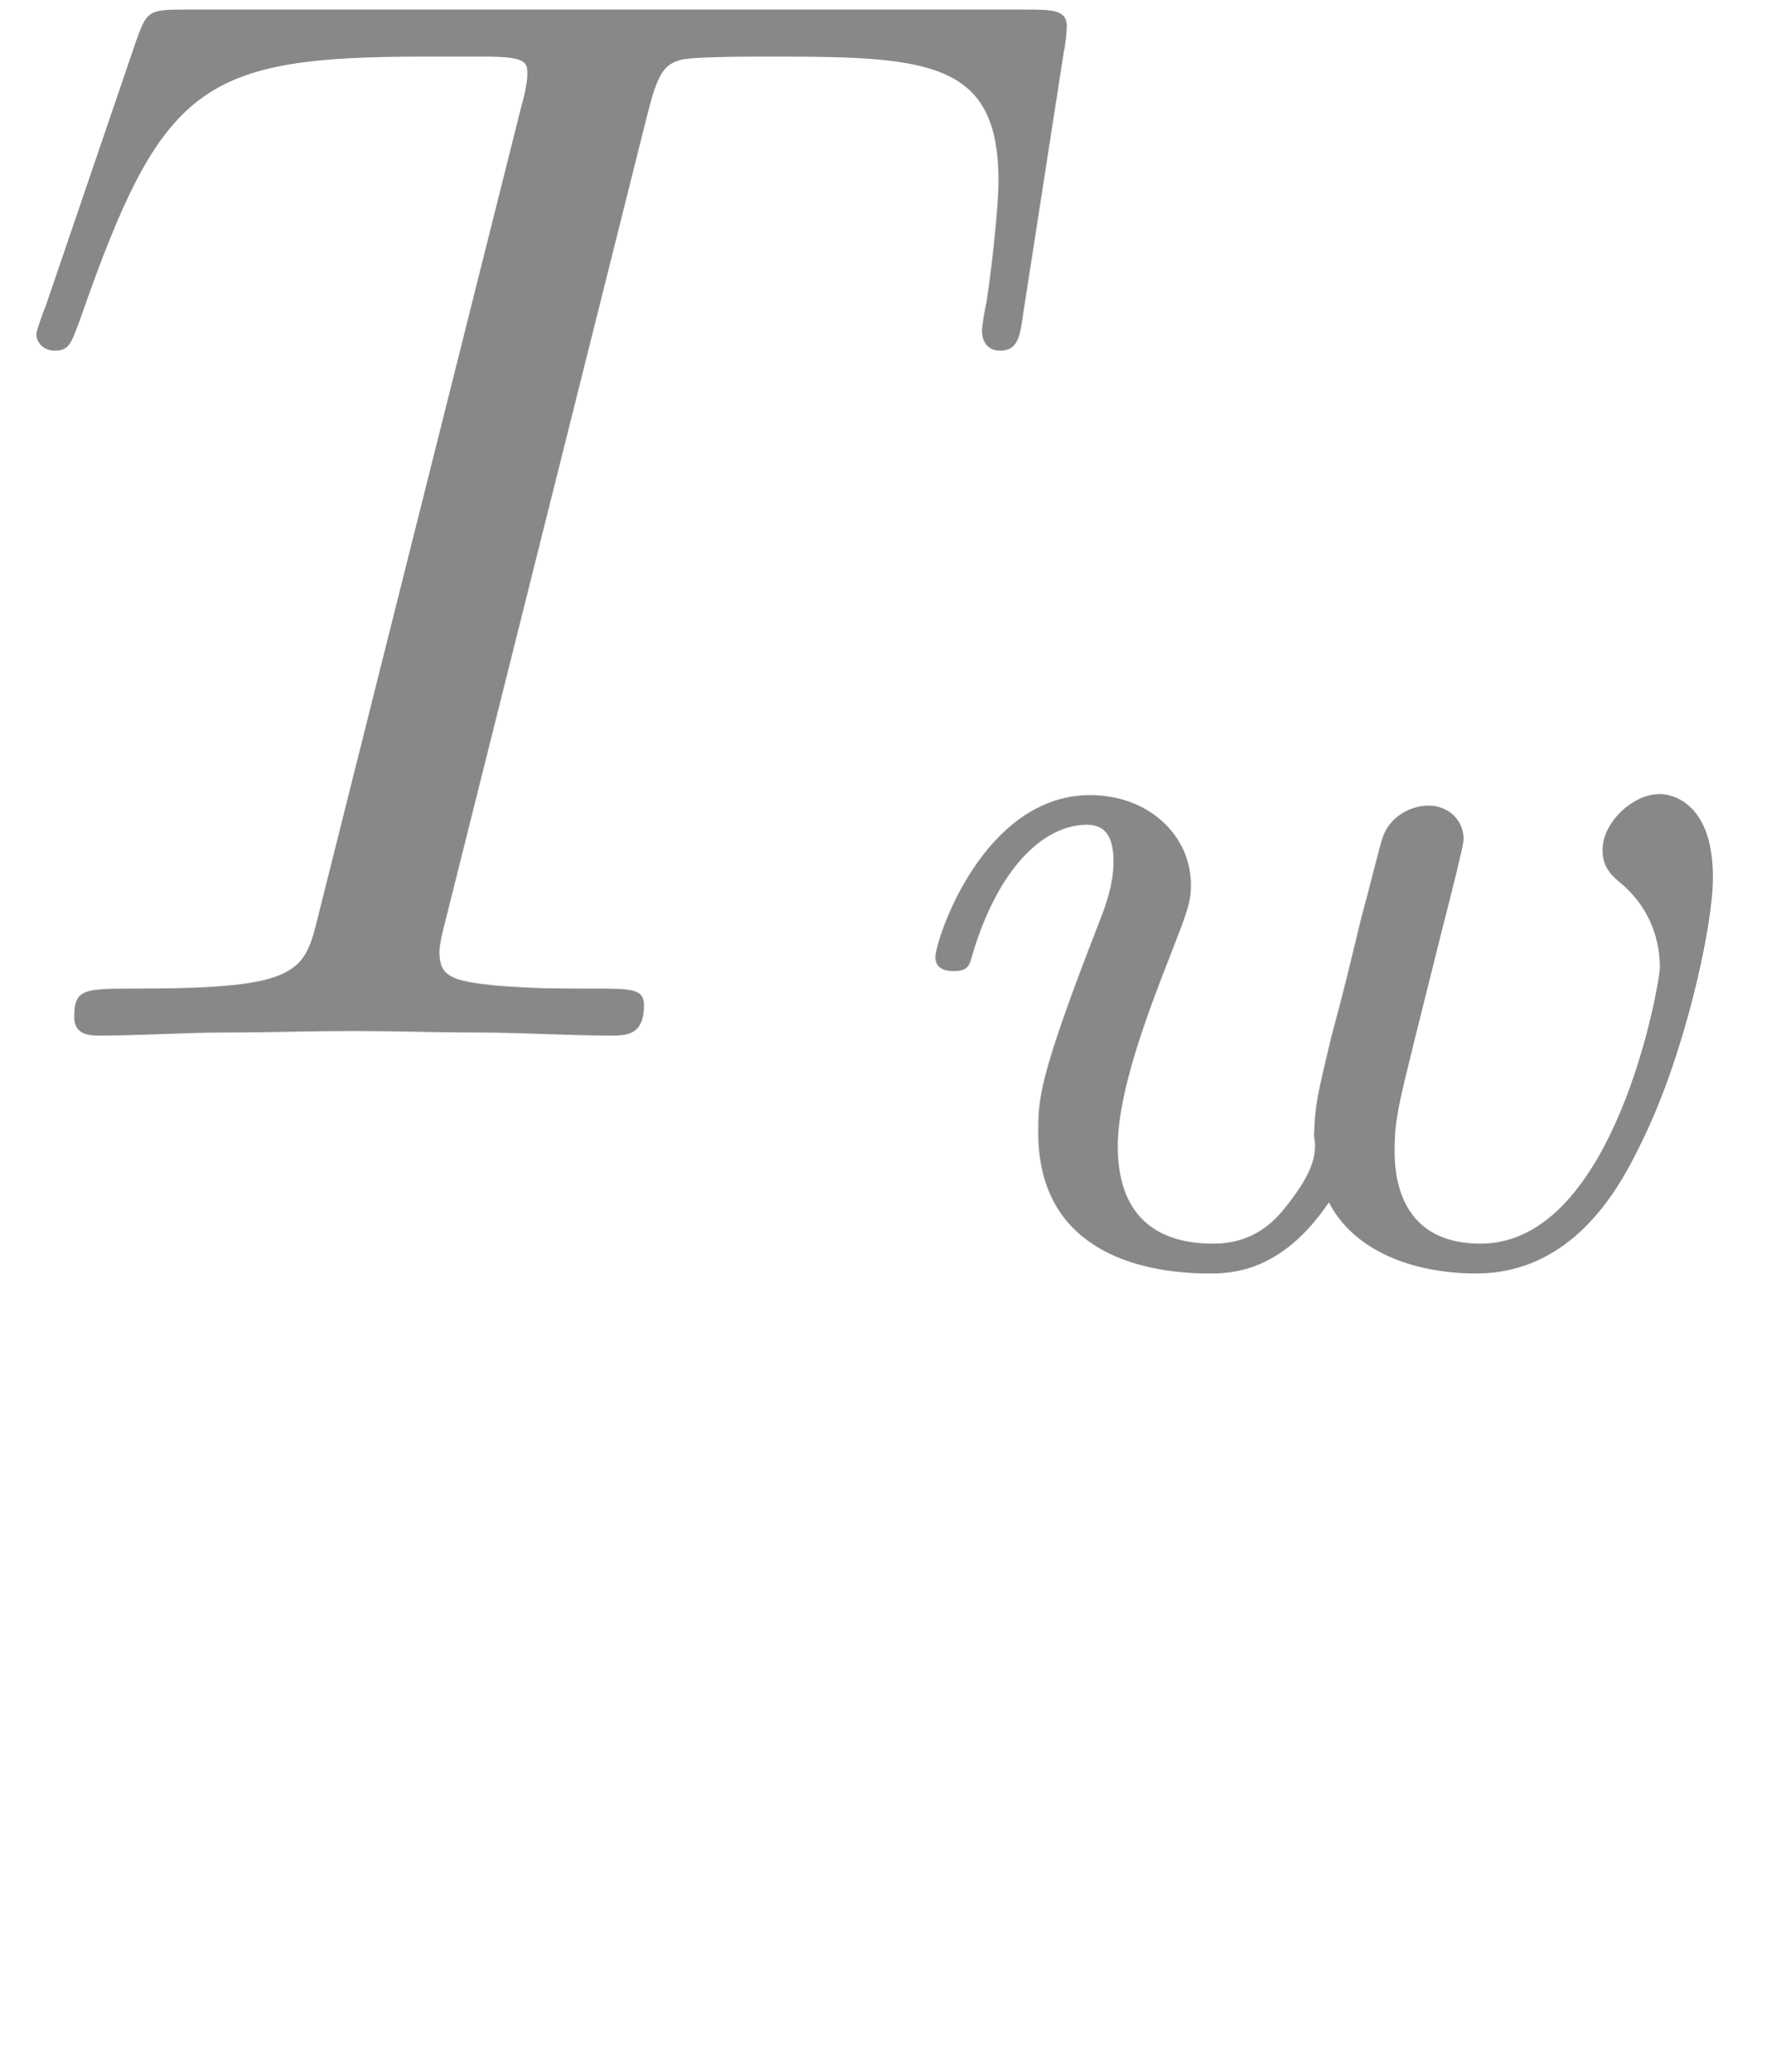
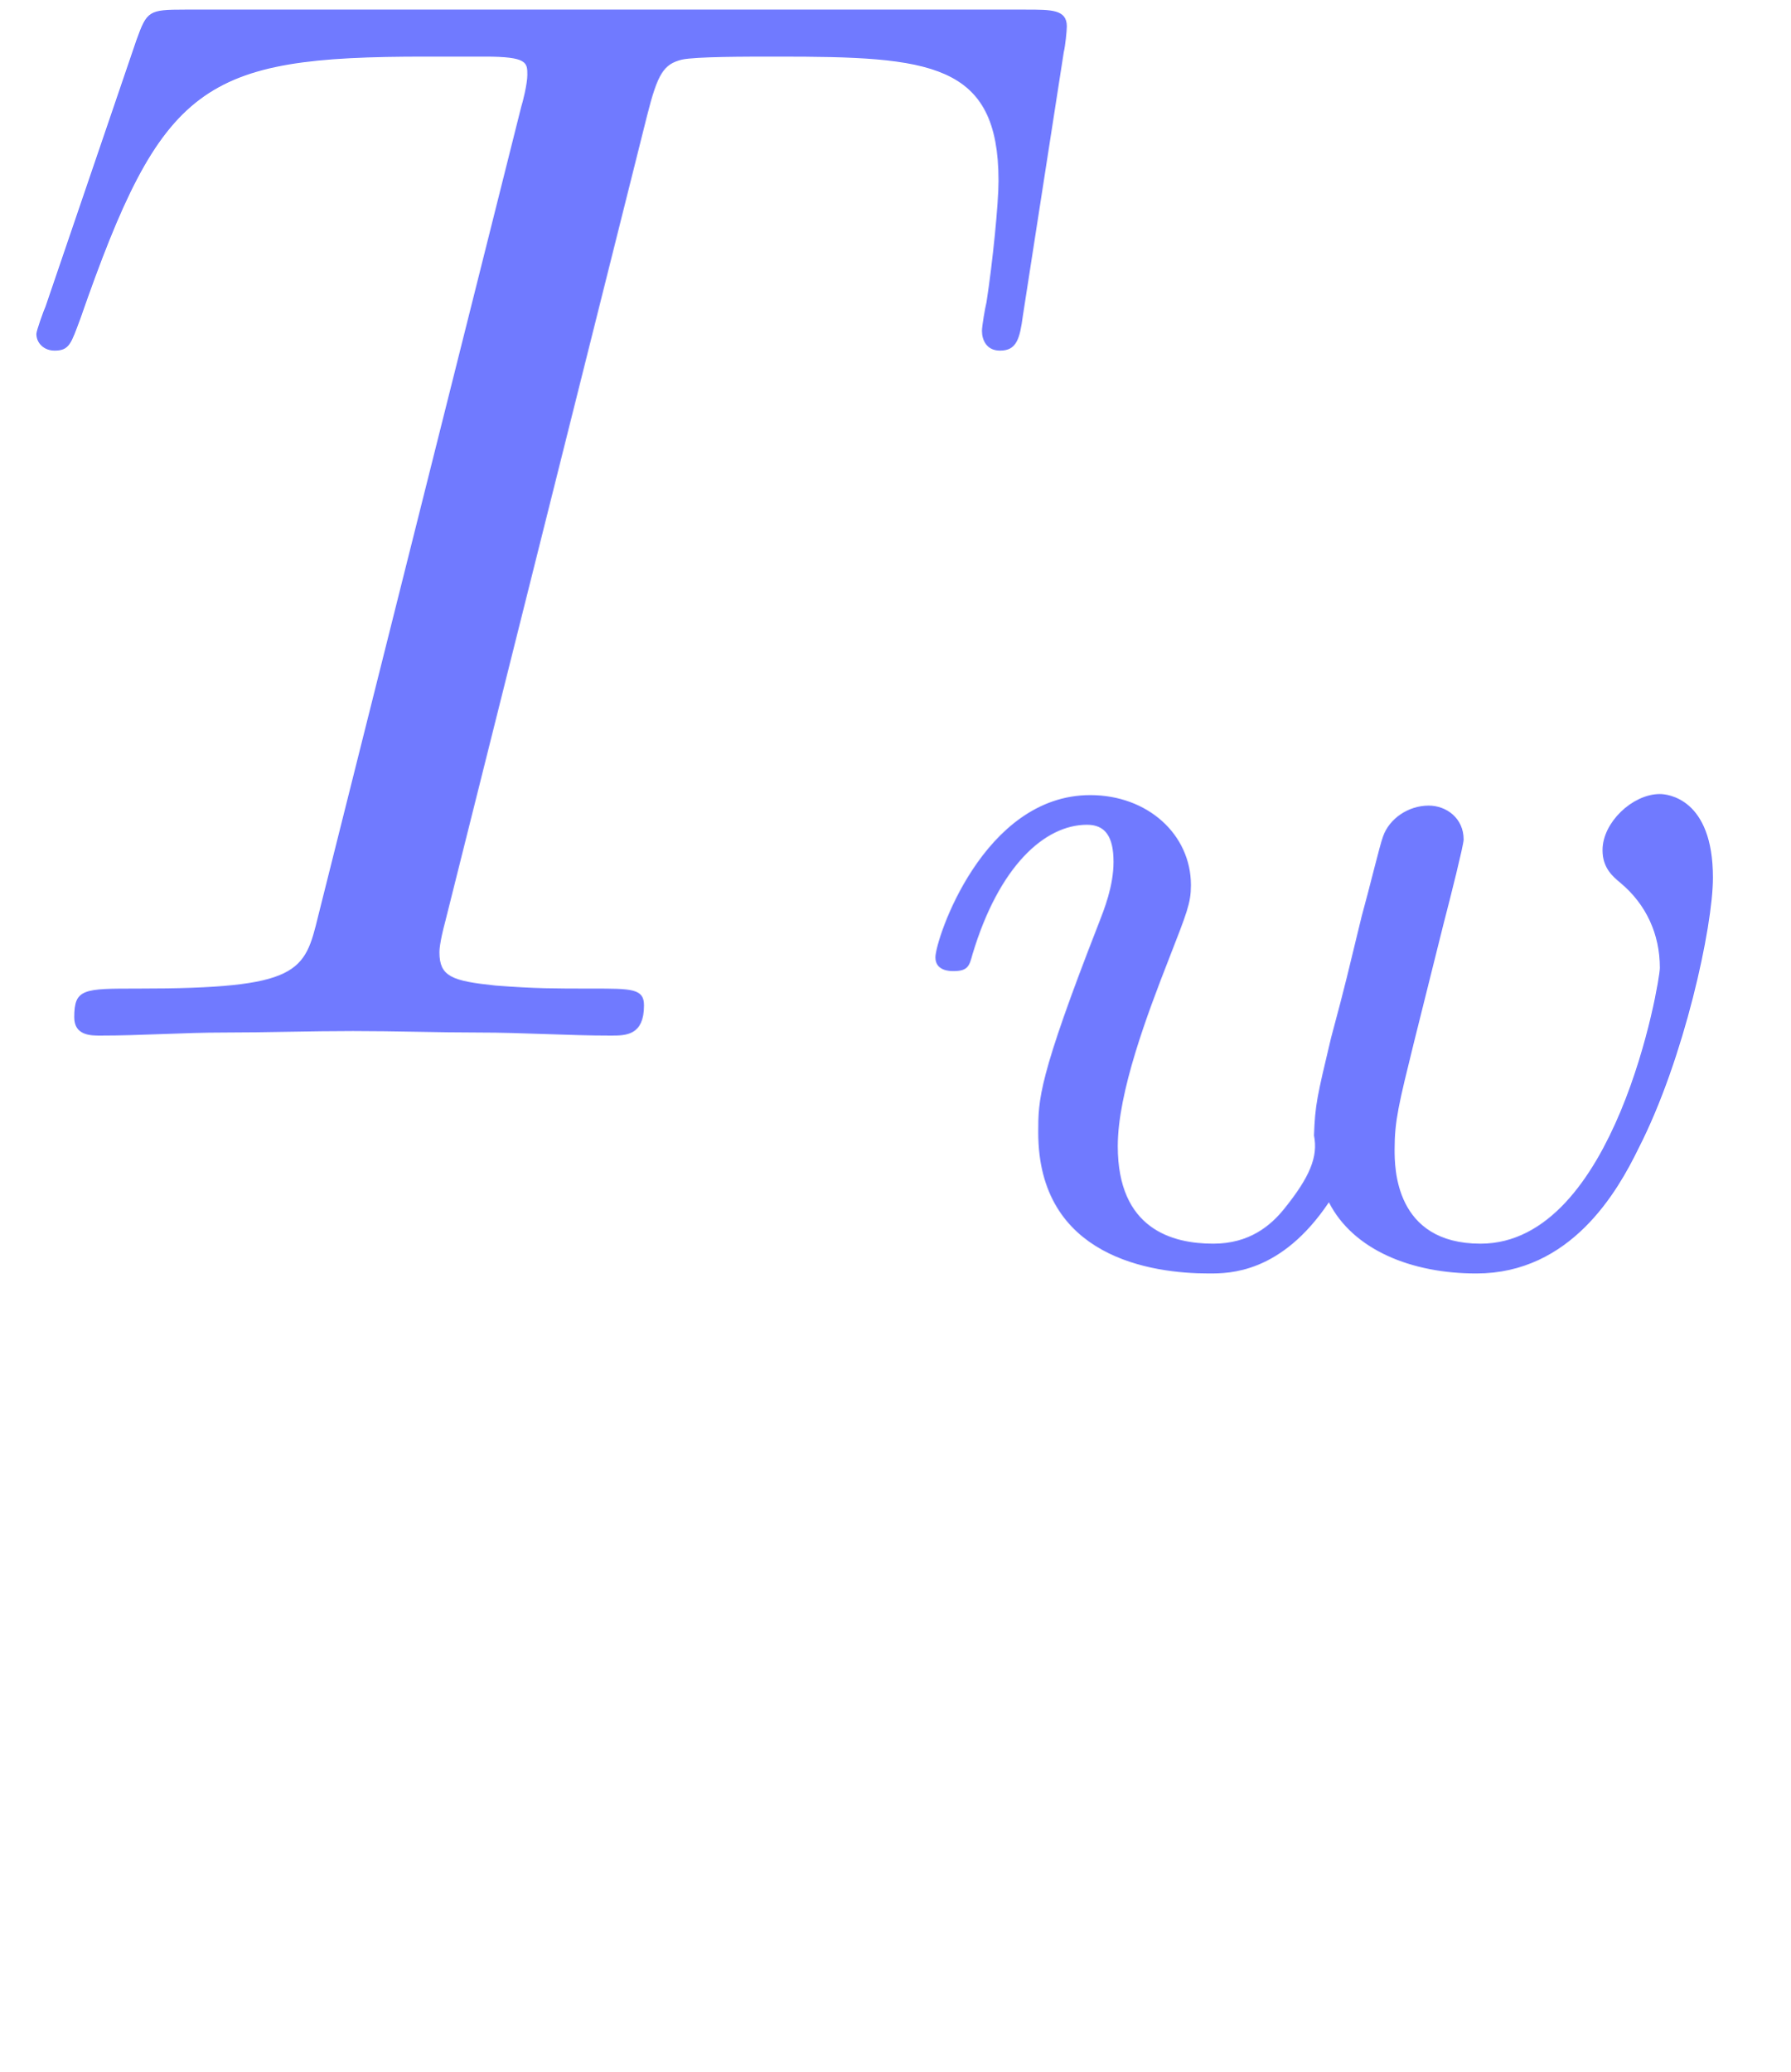
<svg xmlns="http://www.w3.org/2000/svg" xmlns:ns1="http://github.com/leegao/readme2tex/" xmlns:xlink="http://www.w3.org/1999/xlink" version="1.1" width="11.773pt" height="13.616pt" viewBox="-52.075 -68.845 11.773 13.616" ns1:offset="1.4943809999999935">
  <defs>
    <path id="g2-97" d="M3.318-.757C3.357-.359 3.626 .06 4.095 .06C4.304 .06 4.912-.08 4.912-.887V-1.445H4.663V-.887C4.663-.309 4.413-.249 4.304-.249C3.975-.249 3.935-.697 3.935-.747V-2.74C3.935-3.158 3.935-3.547 3.577-3.915C3.188-4.304 2.69-4.463 2.212-4.463C1.395-4.463 .707-3.995 .707-3.337C.707-3.039 .907-2.869 1.166-2.869C1.445-2.869 1.624-3.068 1.624-3.328C1.624-3.447 1.574-3.776 1.116-3.786C1.385-4.134 1.873-4.244 2.192-4.244C2.68-4.244 3.248-3.856 3.248-2.969V-2.6C2.74-2.57 2.042-2.54 1.415-2.242C.667-1.903 .418-1.385 .418-.946C.418-.139 1.385 .11 2.012 .11C2.67 .11 3.128-.289 3.318-.757ZM3.248-2.391V-1.395C3.248-.448 2.531-.11 2.082-.11C1.594-.11 1.186-.458 1.186-.956C1.186-1.504 1.604-2.331 3.248-2.391Z" />
    <path id="g0-84" d="M4.254-6.047C4.324-6.326 4.364-6.386 4.483-6.416C4.573-6.436 4.902-6.436 5.111-6.436C6.117-6.436 6.565-6.396 6.565-5.619C6.565-5.469 6.526-5.081 6.486-4.822C6.476-4.782 6.456-4.663 6.456-4.633C6.456-4.573 6.486-4.503 6.575-4.503C6.685-4.503 6.705-4.583 6.725-4.732L6.994-6.466C7.004-6.506 7.014-6.605 7.014-6.635C7.014-6.745 6.914-6.745 6.745-6.745H1.215C.976-6.745 .966-6.735 .897-6.545L.299-4.792C.289-4.772 .239-4.633 .239-4.613C.239-4.553 .289-4.503 .359-4.503C.458-4.503 .468-4.553 .528-4.712C1.066-6.257 1.325-6.436 2.8-6.436H3.188C3.467-6.436 3.467-6.396 3.467-6.316C3.467-6.257 3.437-6.137 3.427-6.107L2.092-.787C2.002-.418 1.973-.309 .907-.309C.548-.309 .488-.309 .488-.12C.488 0 .598 0 .658 0C.927 0 1.205-.02 1.474-.02C1.753-.02 2.042-.03 2.321-.03S2.879-.02 3.148-.02C3.437-.02 3.736 0 4.015 0C4.115 0 4.234 0 4.234-.199C4.234-.309 4.154-.309 3.895-.309C3.646-.309 3.517-.309 3.258-.329C2.969-.359 2.889-.389 2.889-.548C2.889-.558 2.889-.608 2.929-.757L4.254-6.047Z" />
    <path id="g1-119" d="M3.668-2.225C3.717-2.413 3.801-2.748 3.801-2.783C3.801-2.922 3.689-3.006 3.571-3.006C3.438-3.006 3.313-2.922 3.271-2.803C3.25-2.748 3.18-2.455 3.131-2.28C3.034-1.883 3.034-1.869 2.929-1.478C2.838-1.095 2.824-1.039 2.817-.837C2.845-.697 2.79-.565 2.622-.356C2.532-.244 2.392-.126 2.155-.126C1.883-.126 1.527-.223 1.527-.767C1.527-1.123 1.723-1.639 1.862-1.995C1.981-2.301 2.008-2.364 2.008-2.483C2.008-2.817 1.723-3.075 1.346-3.075C.642-3.075 .328-2.127 .328-2.008C.328-1.918 .425-1.918 .446-1.918C.544-1.918 .551-1.953 .572-2.029C.746-2.608 1.046-2.88 1.325-2.88C1.444-2.88 1.499-2.803 1.499-2.636C1.499-2.476 1.437-2.322 1.402-2.232C1.004-1.213 1.004-1.074 1.004-.858C1.004-.035 1.75 .07 2.127 .07C2.26 .07 2.601 .07 2.915-.398C3.075-.084 3.459 .07 3.884 .07C4.505 .07 4.812-.467 4.951-.753C5.251-1.339 5.44-2.211 5.44-2.532C5.44-3.055 5.14-3.082 5.091-3.082C4.91-3.082 4.714-2.894 4.714-2.713C4.714-2.594 4.784-2.538 4.833-2.497C5-2.357 5.091-2.162 5.091-1.939C5.091-1.848 4.798-.126 3.912-.126C3.347-.126 3.347-.628 3.347-.746C3.347-.934 3.375-1.046 3.473-1.444L3.668-2.225Z" />
  </defs>
-   <g id="page1" fill-opacity="1" fill="#888888">
+   <g id="page1" fill-opacity="1" fill="#707AFF">
    <use x="-52.075" y="-62.037" xlink:href="#g0-84" />
    <use x="-46.253" y="-60.543" xlink:href="#g1-119" />
  </g>
</svg>
